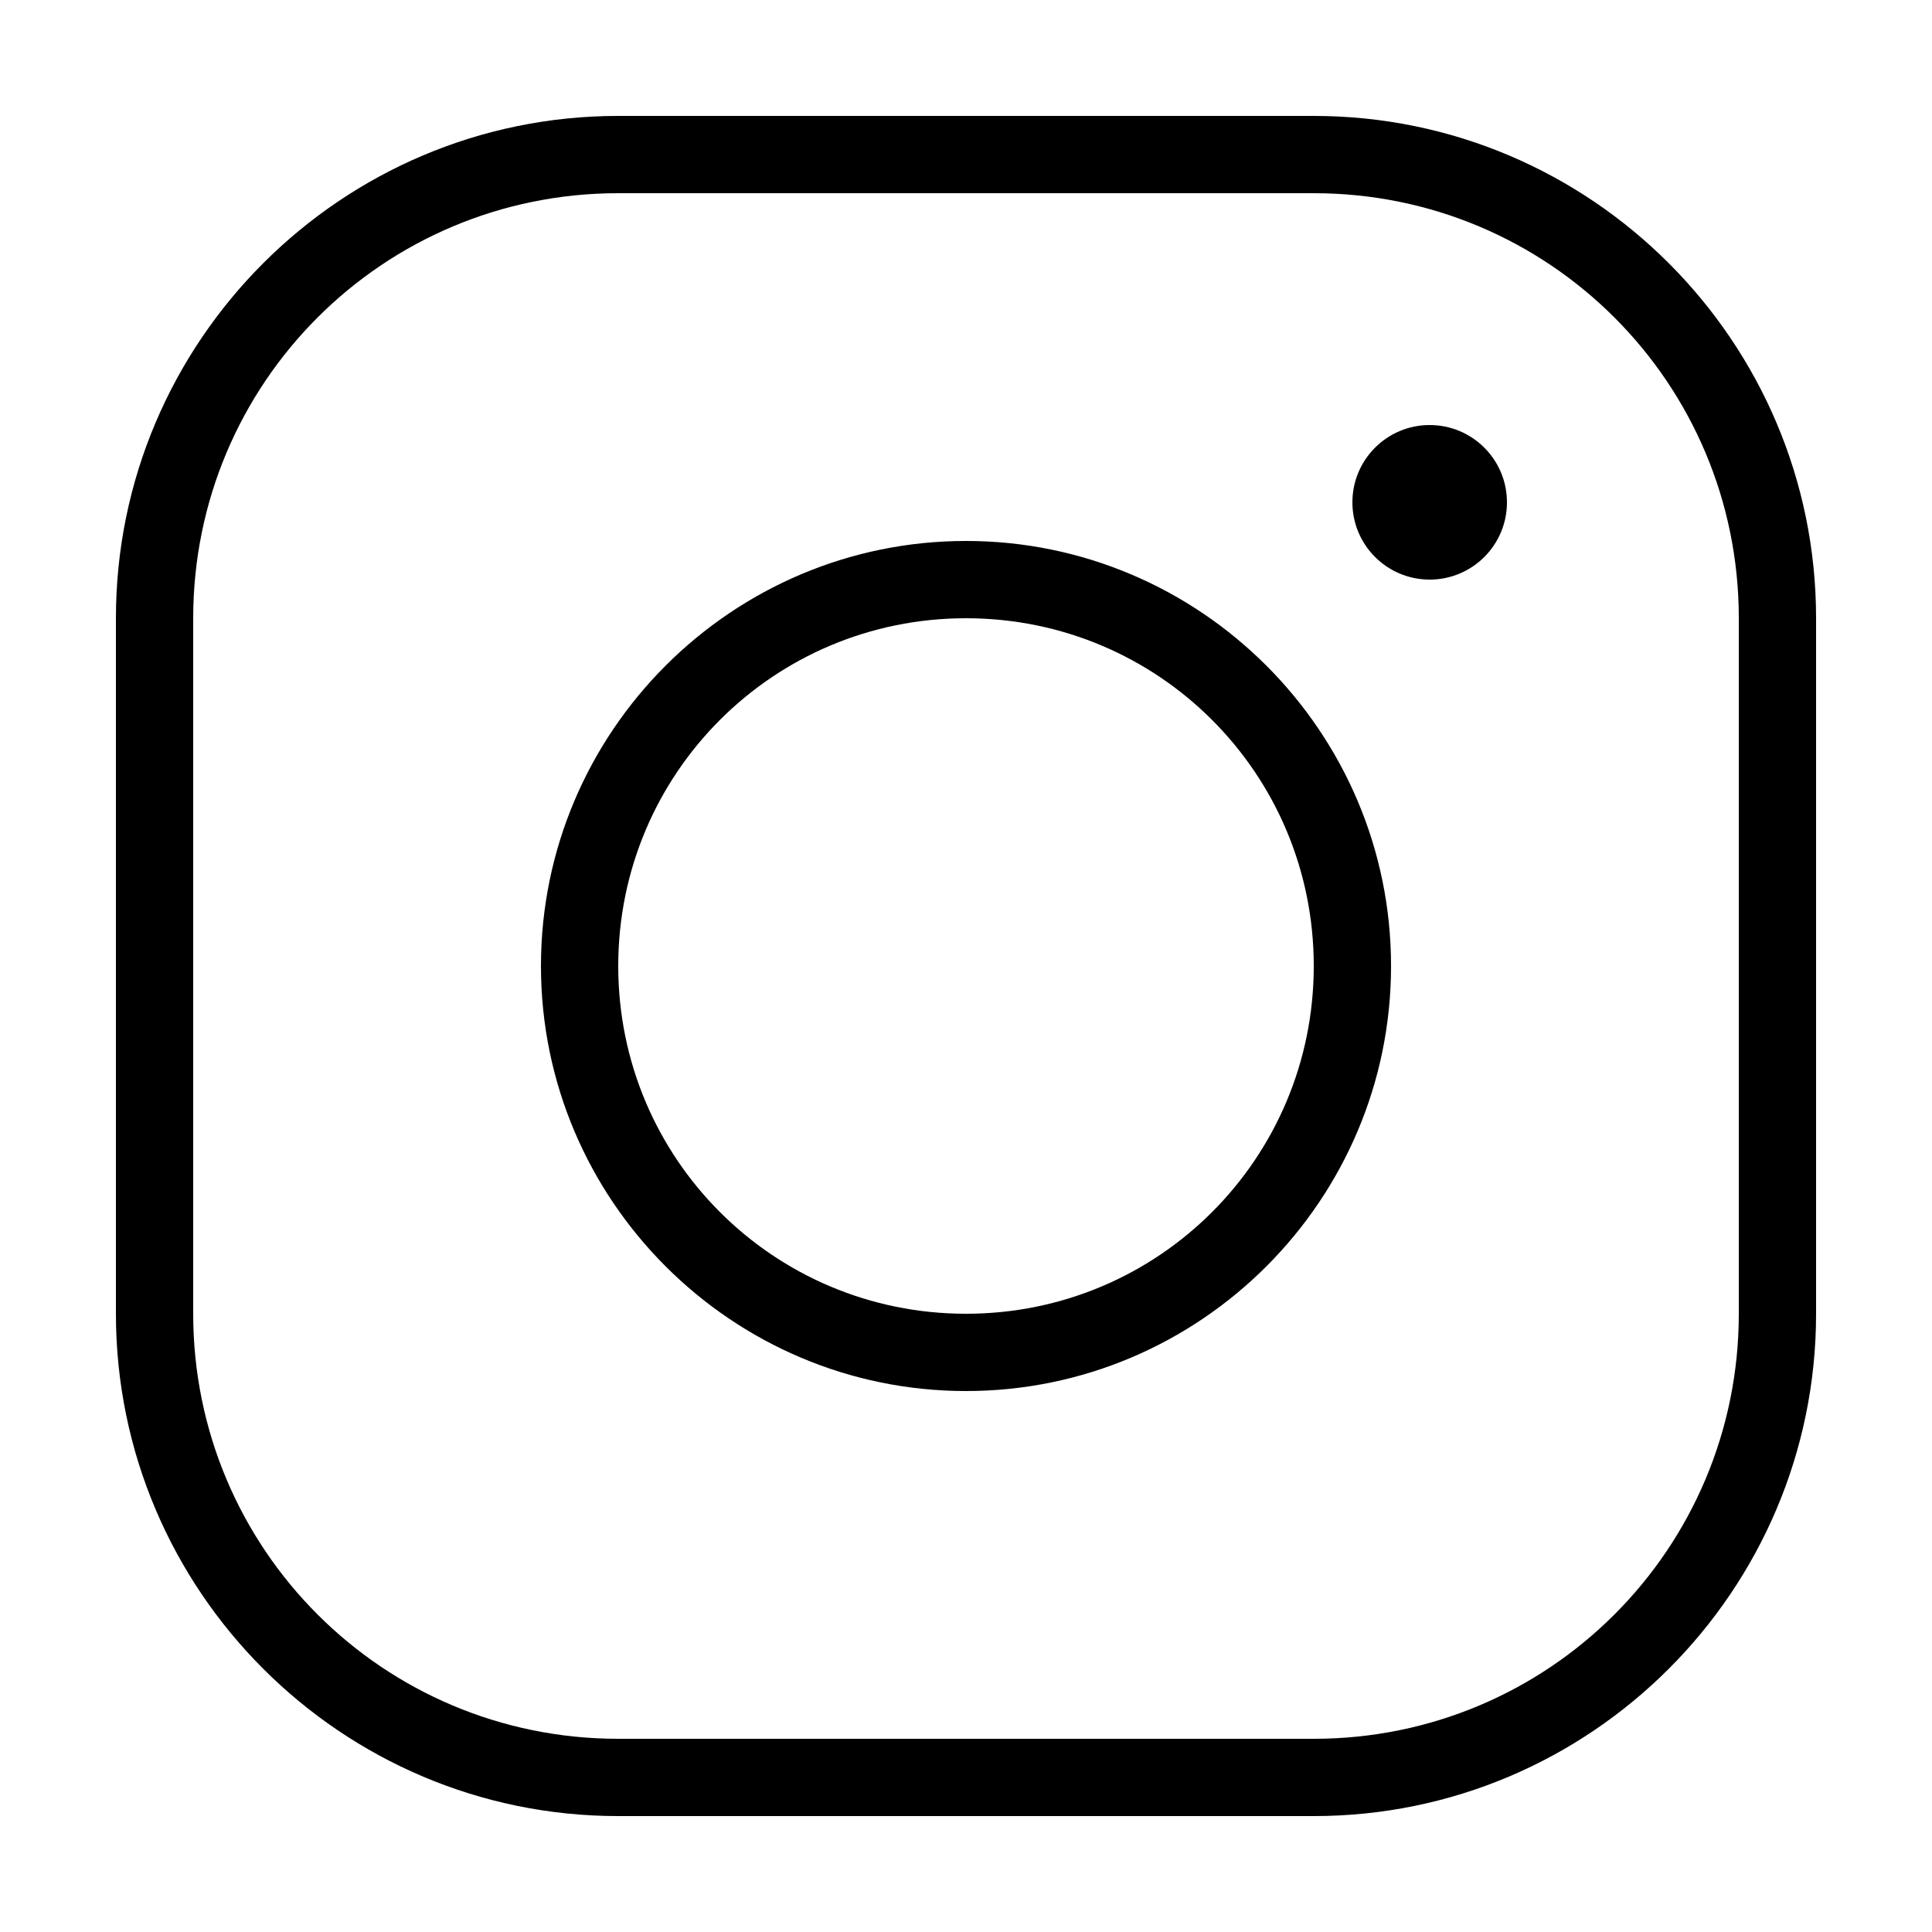
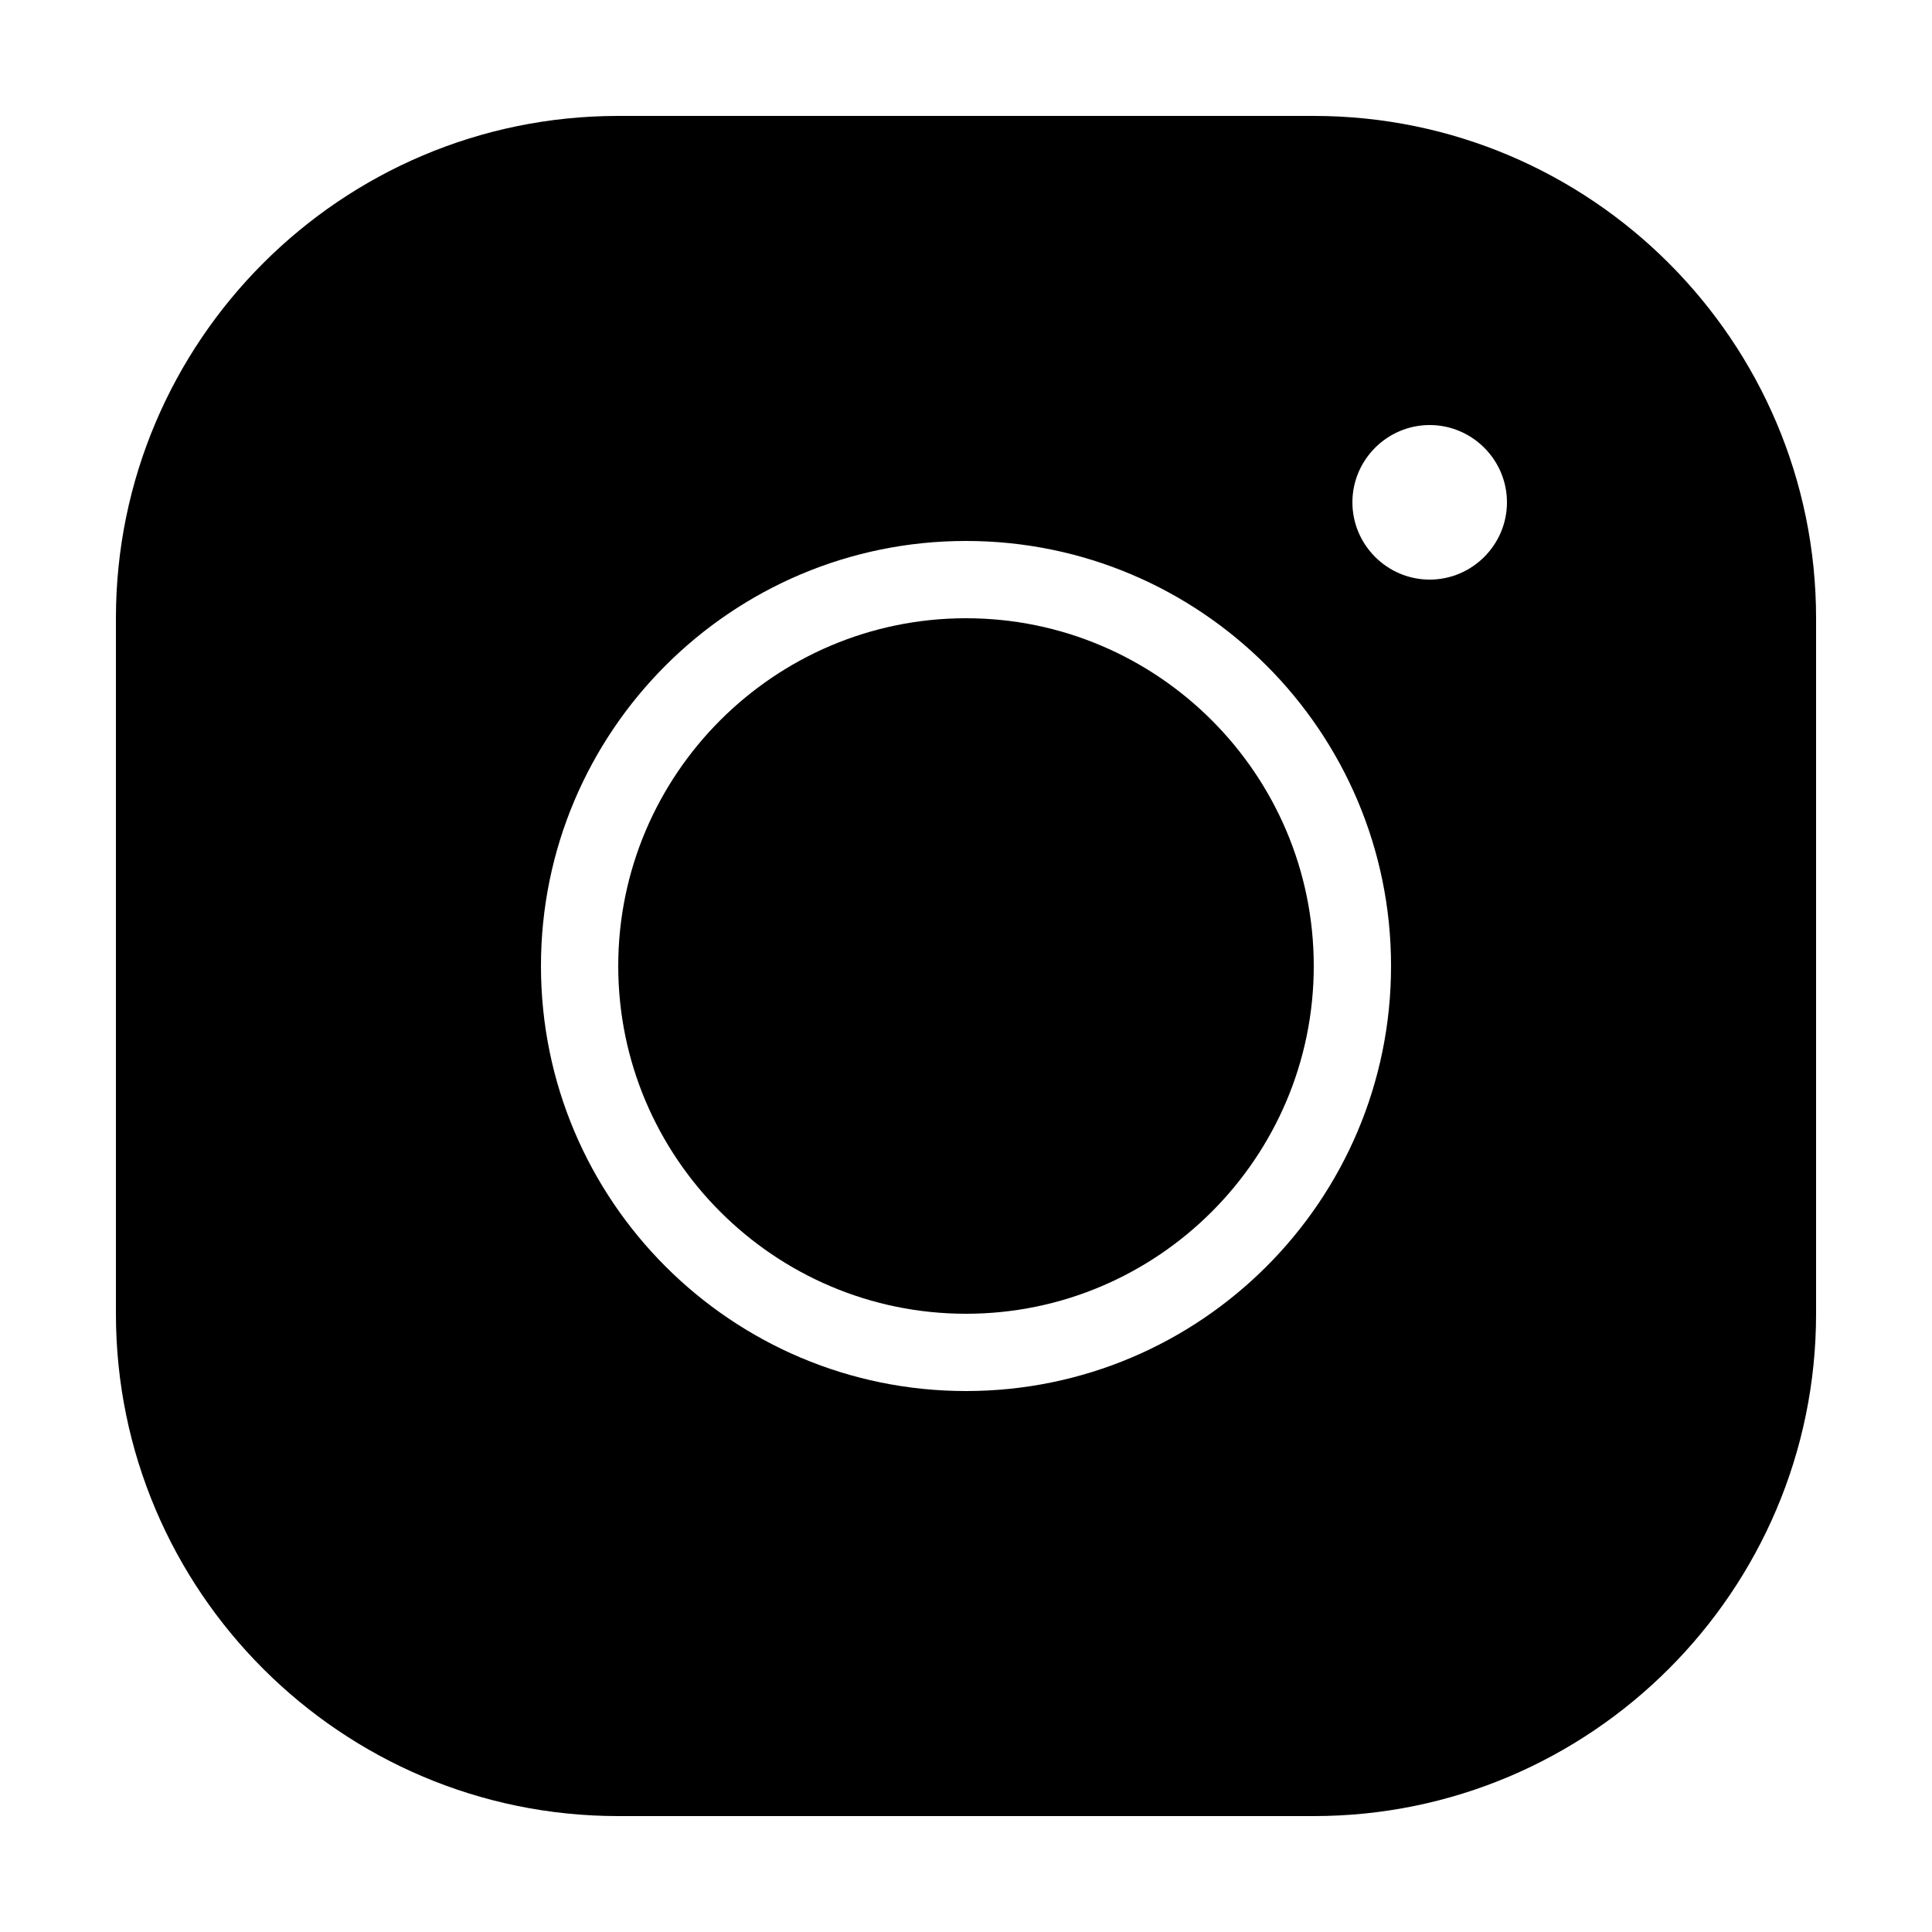
<svg xmlns="http://www.w3.org/2000/svg" fill="#000000" viewBox="0 0 50 50" width="50px" height="50px">
-   <path d="M 16 3 C 8.832 3 3 8.832 3 16 L 3 34 C 3 41.168 8.832 47 16 47 L 34 47 C 41.168 47 47 41.168 47 34 L 47 16 C 47 8.832 41.168 3 34 3 L 16 3 z M 16 5 L 34 5 C 40.086 5 45 9.914 45 16 L 45 34 C 45 40.086 40.086 45 34 45 L 16 45 C 9.914 45 5 40.086 5 34 L 5 16 C 5 9.914 9.914 5 16 5 z M 37 11 A 2 2 0 0 0 35 13 A 2 2 0 0 0 37 15 A 2 2 0 0 0 39 13 A 2 2 0 0 0 37 11 z M 25 14 C 18.937 14 14 18.937 14 25 C 14 31.063 18.937 36 25 36 C 31.063 36 36 31.063 36 25 C 36 18.937 31.063 14 25 14 z M 25 16 C 29.982 16 34 20.018 34 25 C 34 29.982 29.982 34 25 34 C 20.018 34 16 29.982 16 25 C 16 20.018 20.018 16 25 16 z" />
+   <path d="M 16 3 C 8.83 3 3 8.83 3 16 L 3 34 C 3 41.17 8.83 47 16 47 L 34 47 C 41.17 47 47 41.17 47 34 L 47 16 C 47 8.83 41.17 3 34 3 L 16 3 z M 37 11 C 38.1 11 39 11.9 39 13 C 39 14.1 38.1 15 37 15 C 35.9 15 35 14.1 35 13 C 35 11.9 35.9 11 37 11 z M 25 14 C 31.07 14 36 18.93 36 25 C 36 31.07 31.07 36 25 36 C 18.93 36 14 31.07 14 25 C 14 18.93 18.93 14 25 14 z M 25 16 C 20.04 16 16 20.04 16 25 C 16 29.96 20.04 34 25 34 C 29.96 34 34 29.96 34 25 C 34 20.04 29.96 16 25 16 z" />
</svg>
